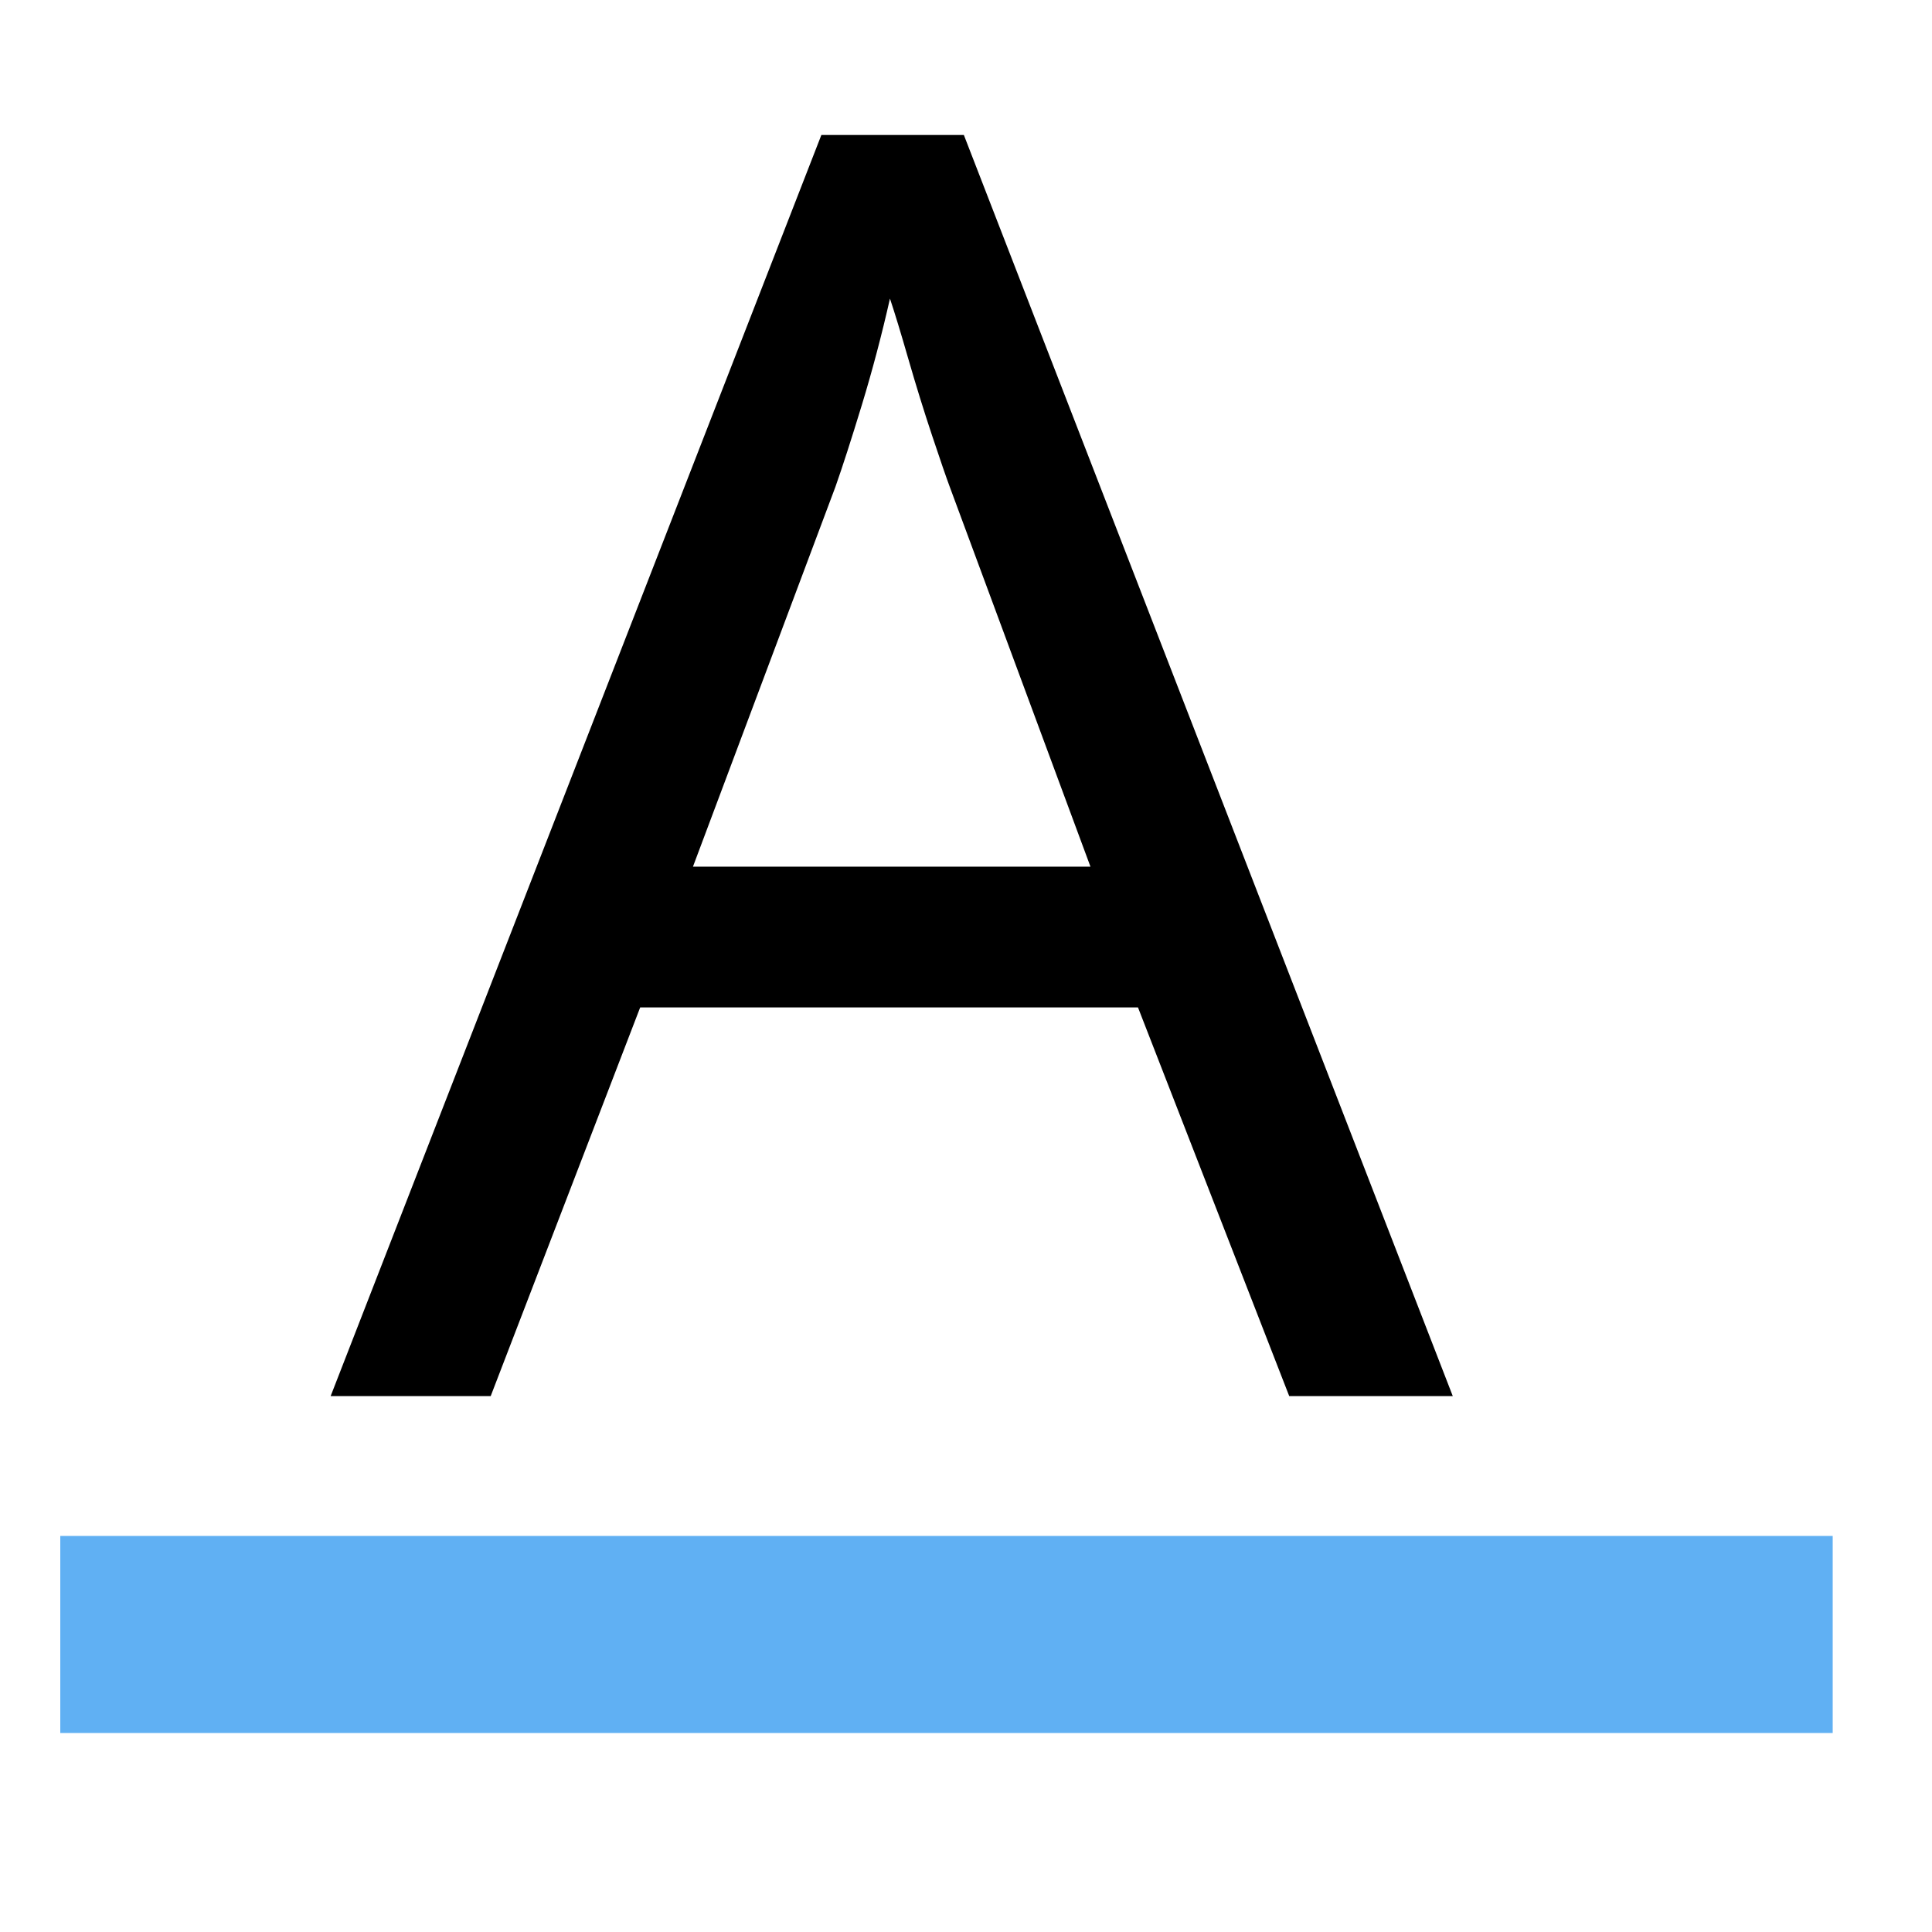
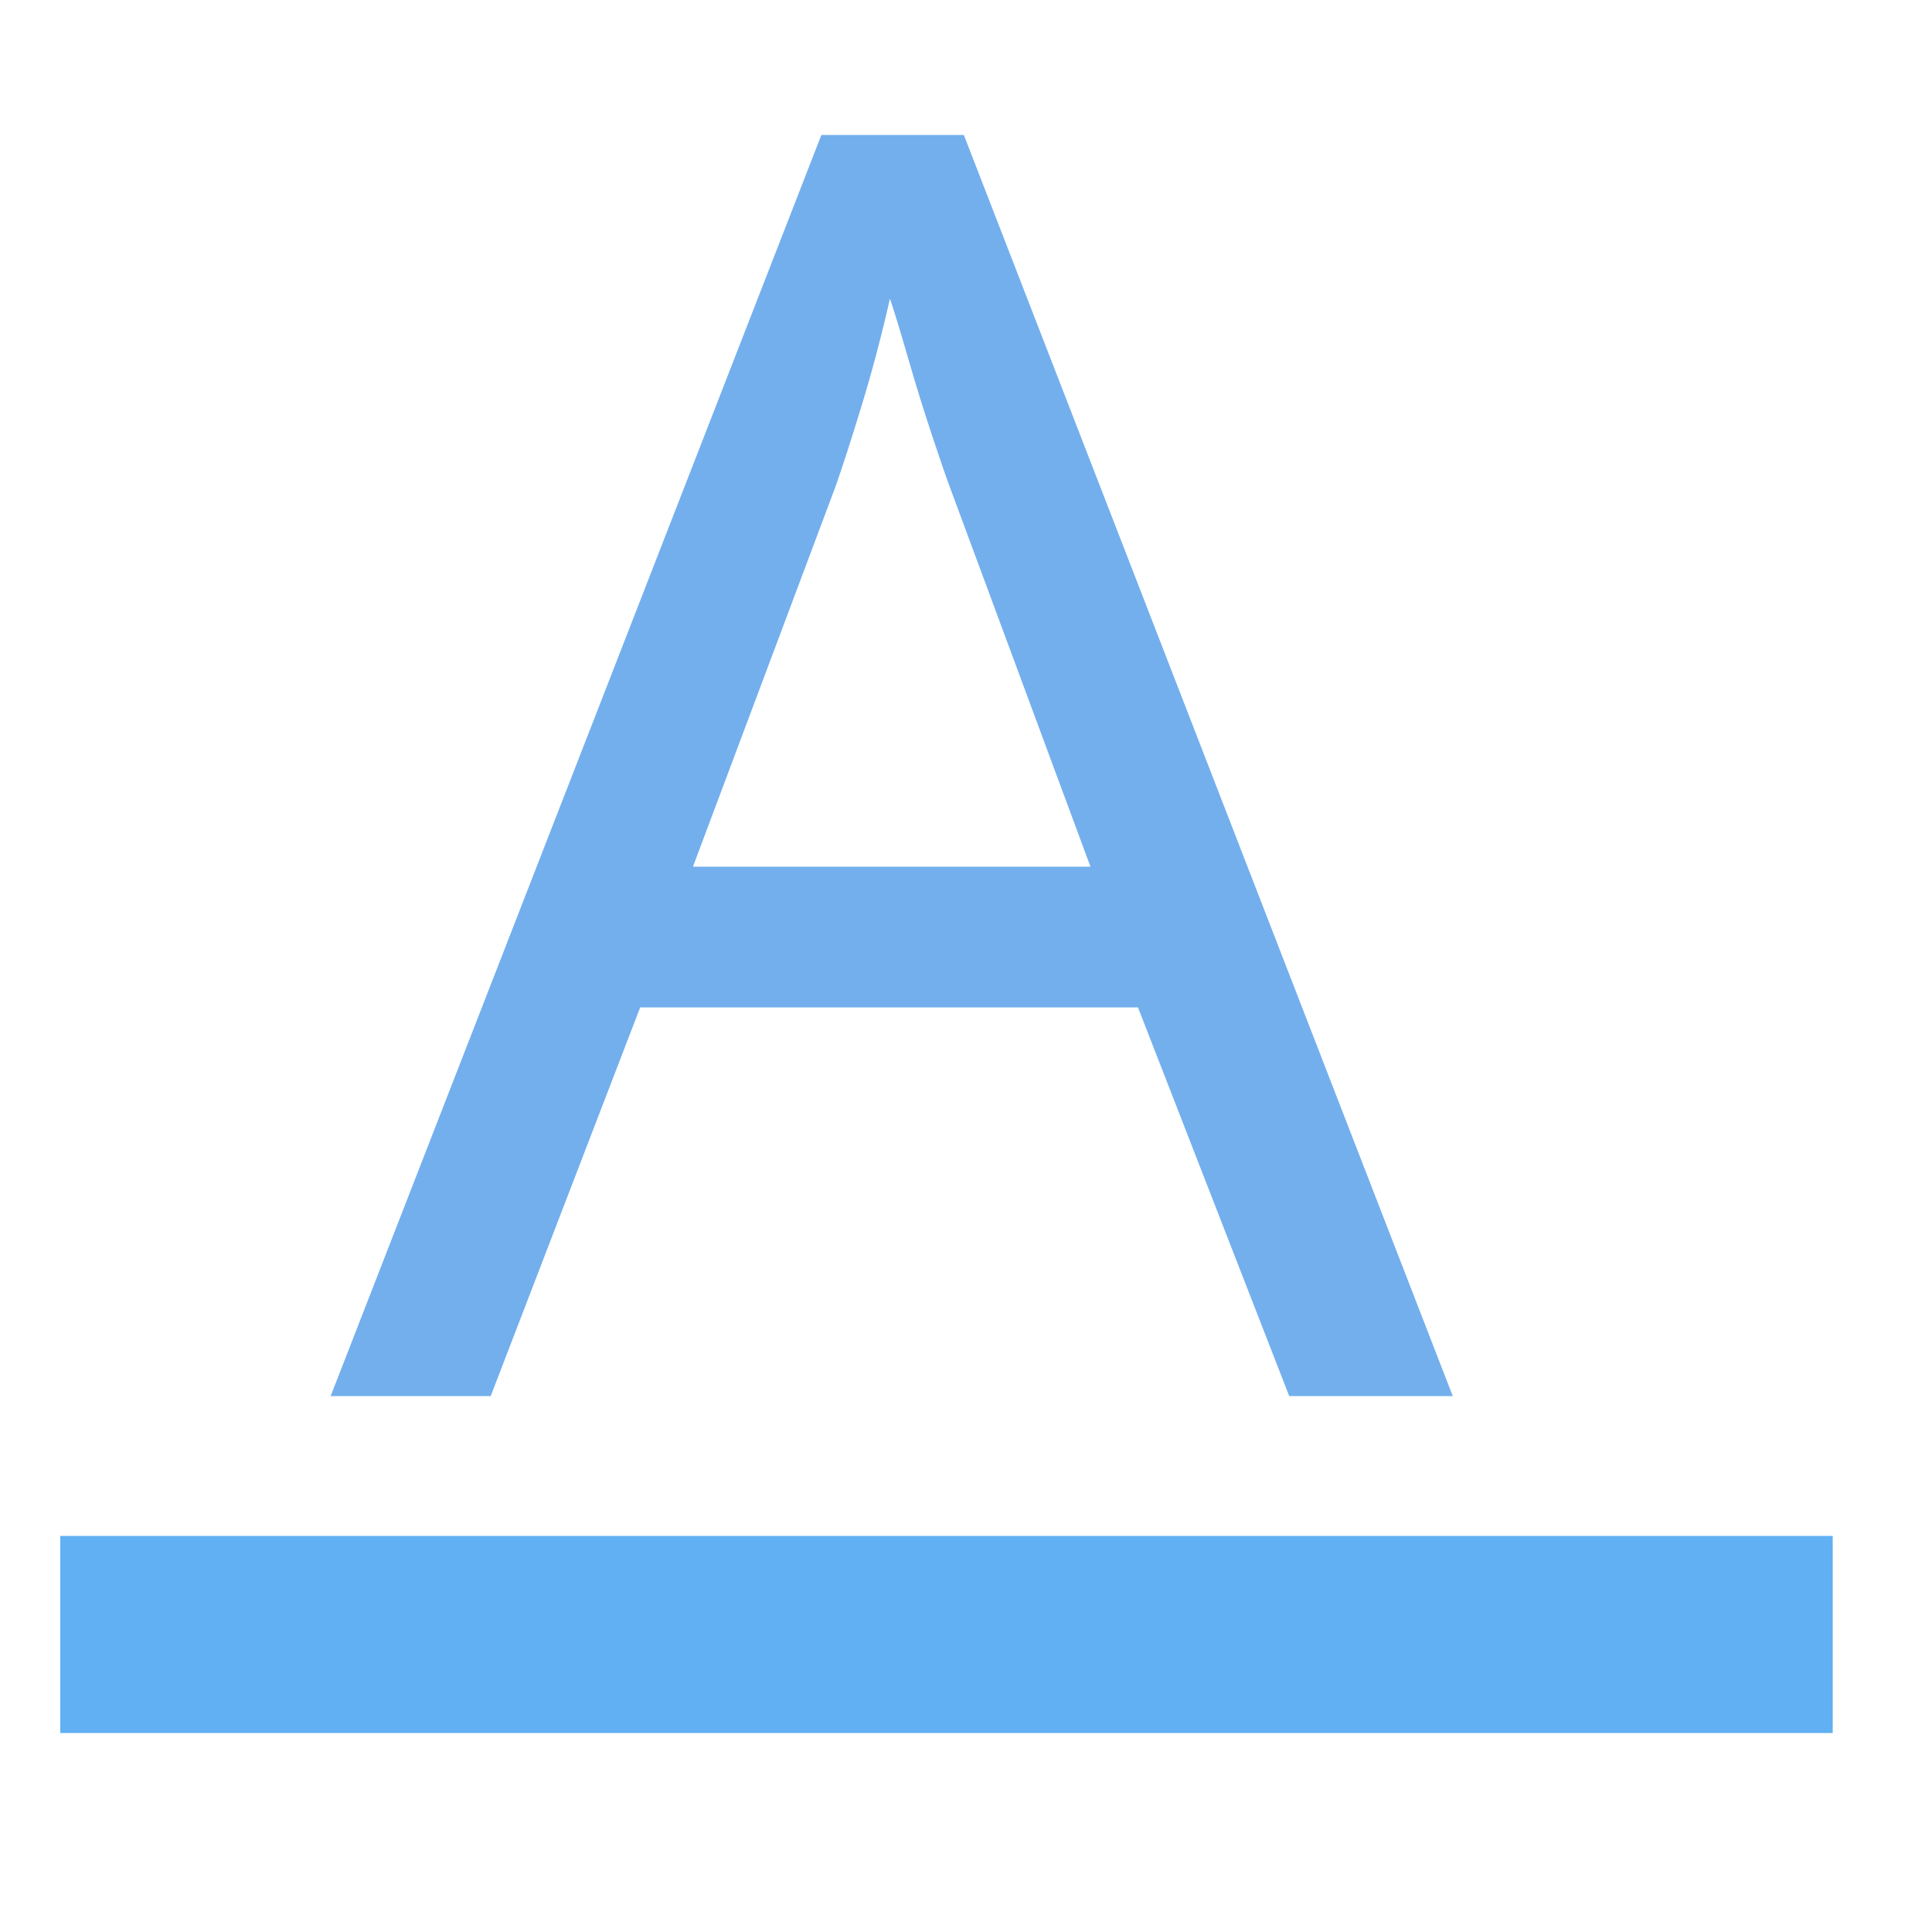
<svg xmlns="http://www.w3.org/2000/svg" version="1.1" id="Layer_1" x="0px" y="0px" viewBox="0 0 500 500" style="enable-background:new 0 0 500 500;" xml:space="preserve">
  <style type="text/css">
- 	.st0{font-family:'Baskerville';}
- 	.st1{font-size:455.185px;}
- 	.st2{display:none;}
- 	.st3{fill:none;stroke:#60B0F3;stroke-width:51;stroke-miterlimit:10;}
+ 	.st0{fill:#73AFED;}
+ 	.st1{font-family:'Baskerville';}
+ 	.st2{font-size:455.185px;}
+ 	.st3{display:none;}
+ 	.st4{fill:none;stroke:#60B0F3;stroke-width:51;stroke-miterlimit:10;}
</style>
  <g id="Layer_1_1_">
-     <text transform="matrix(1 0 0 1 85.5703 361.3076)" class="st0 st1">A</text>
+     <text transform="matrix(1 0 0 1 85.5703 361.3076)" class="st0 st1 st2">A</text>
  </g>
-   <g id="background" class="st2">
+   <g id="background" class="st3">
</g>
-   <line class="st3" x1="15.6" y1="423" x2="474.3" y2="423" />
+   <line class="st4" x1="15.6" y1="423" x2="474.3" y2="423" />
</svg>
